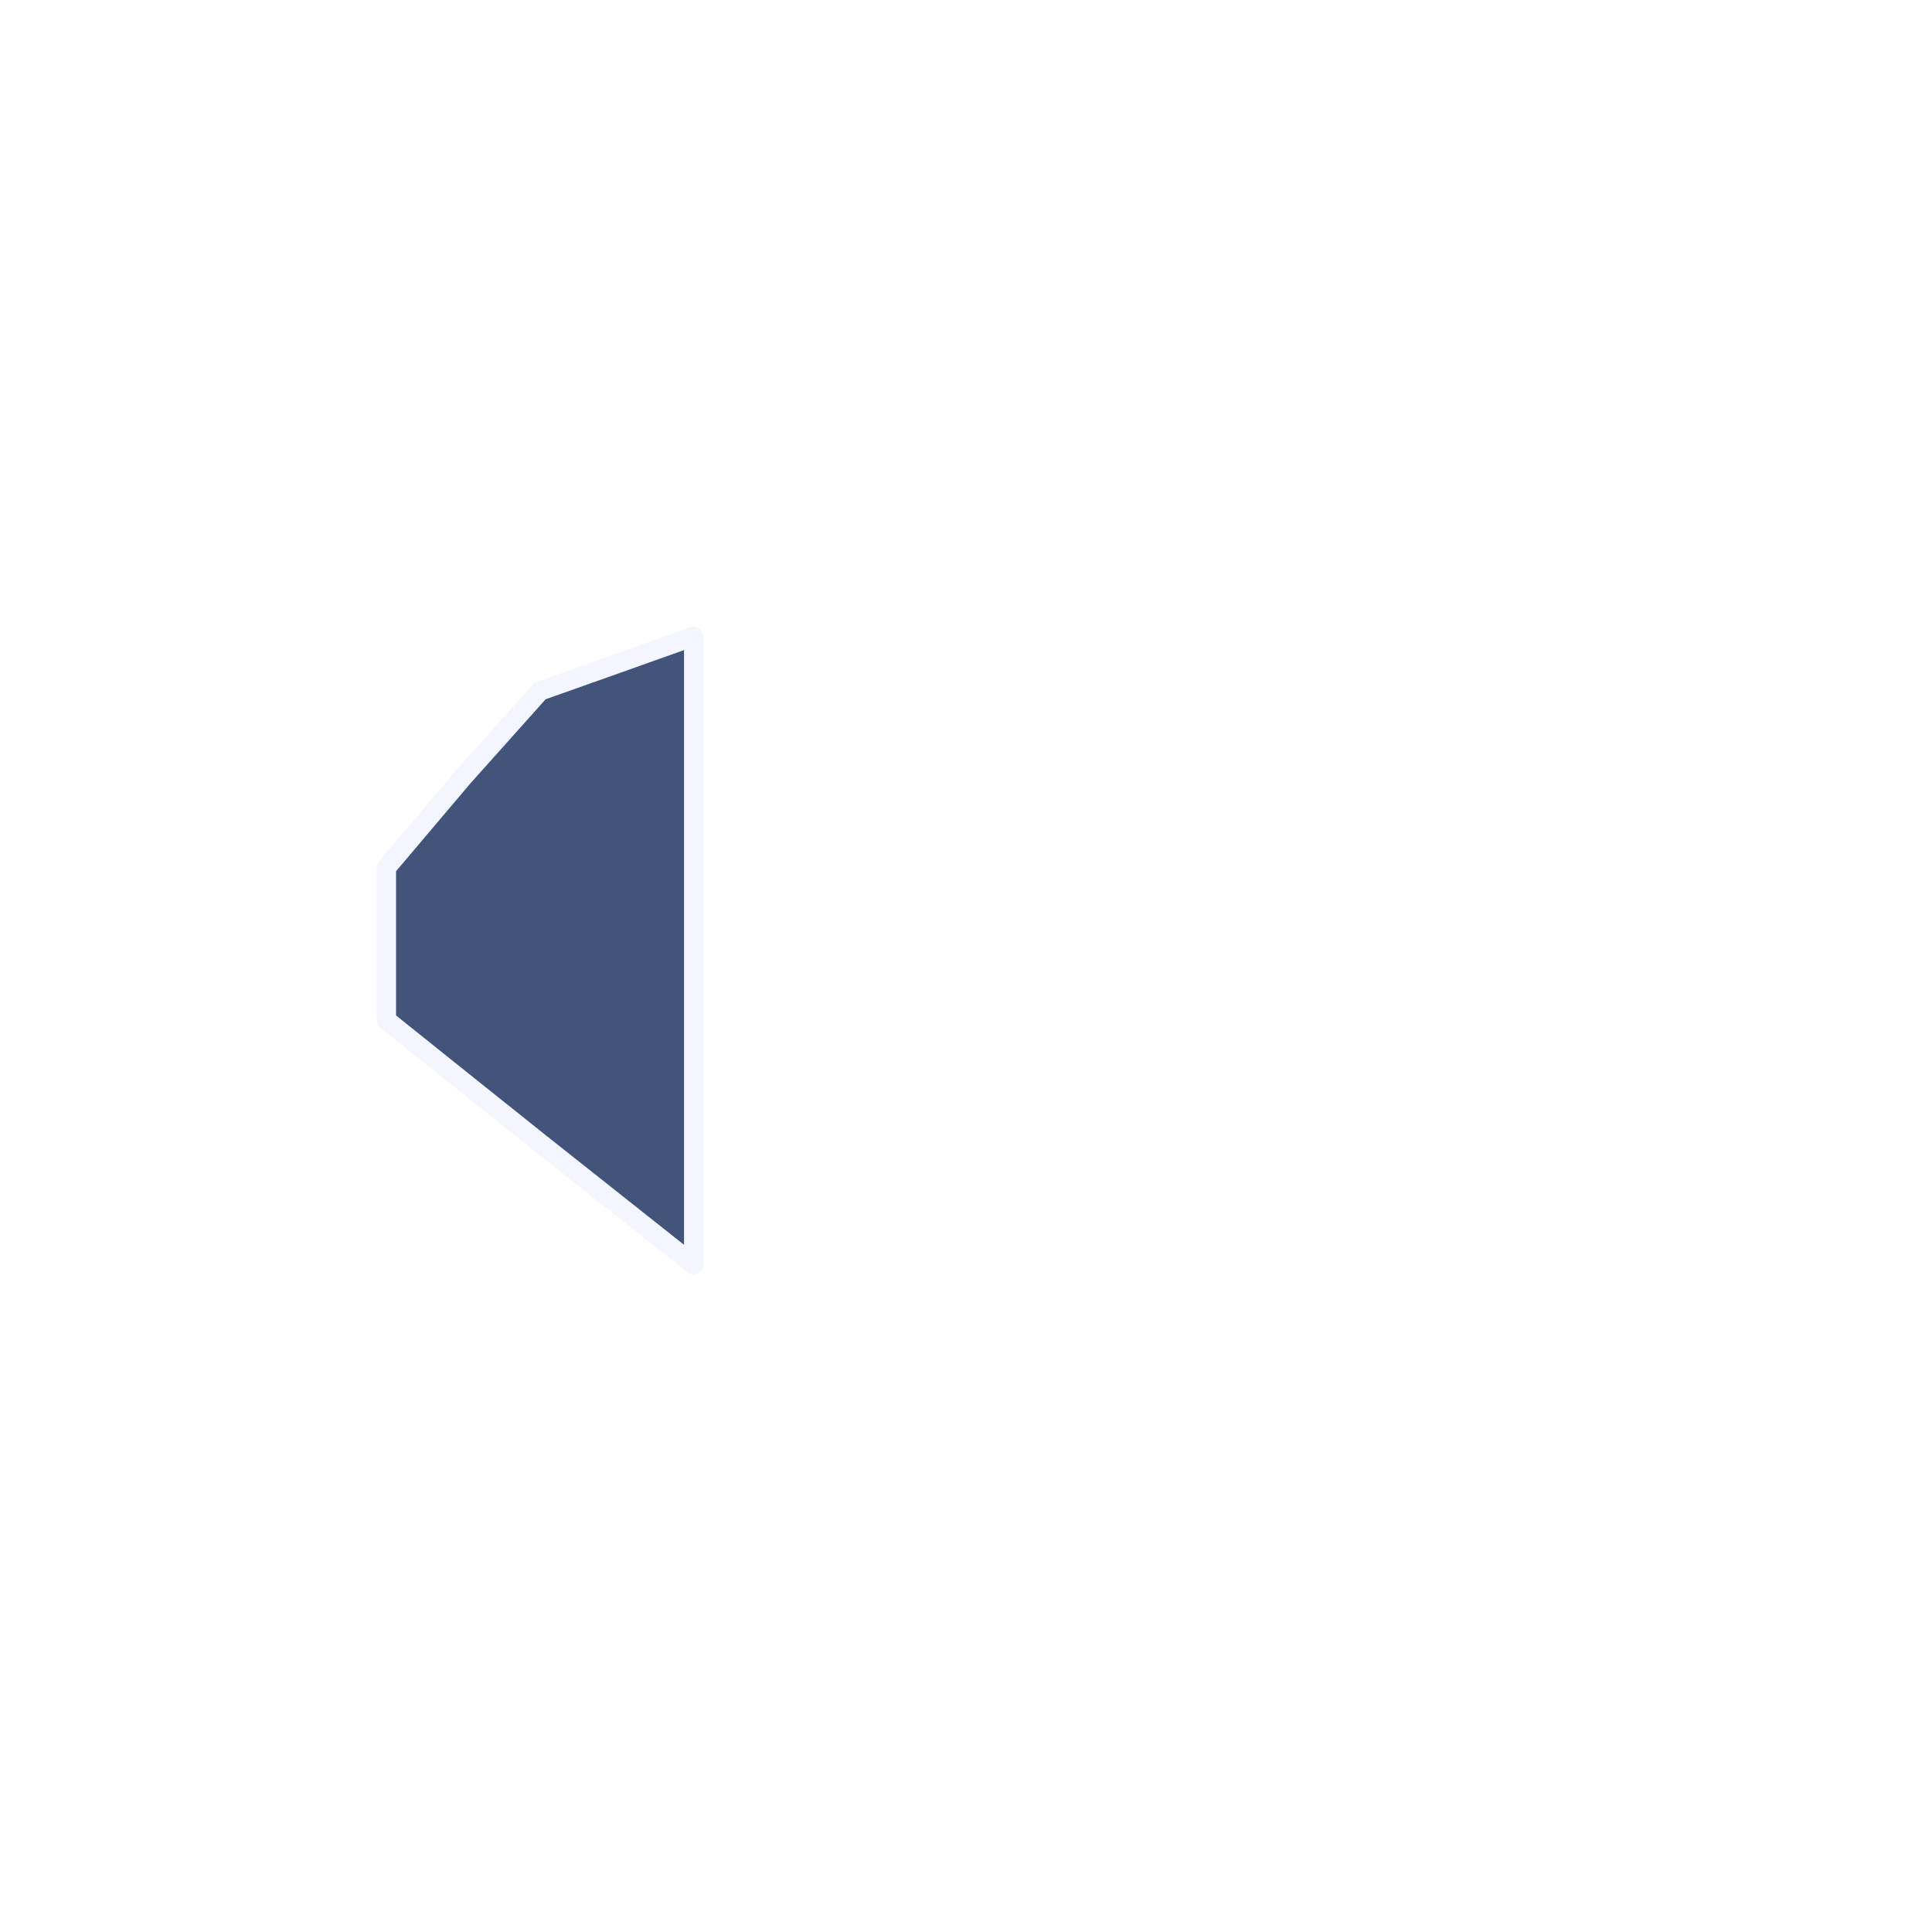
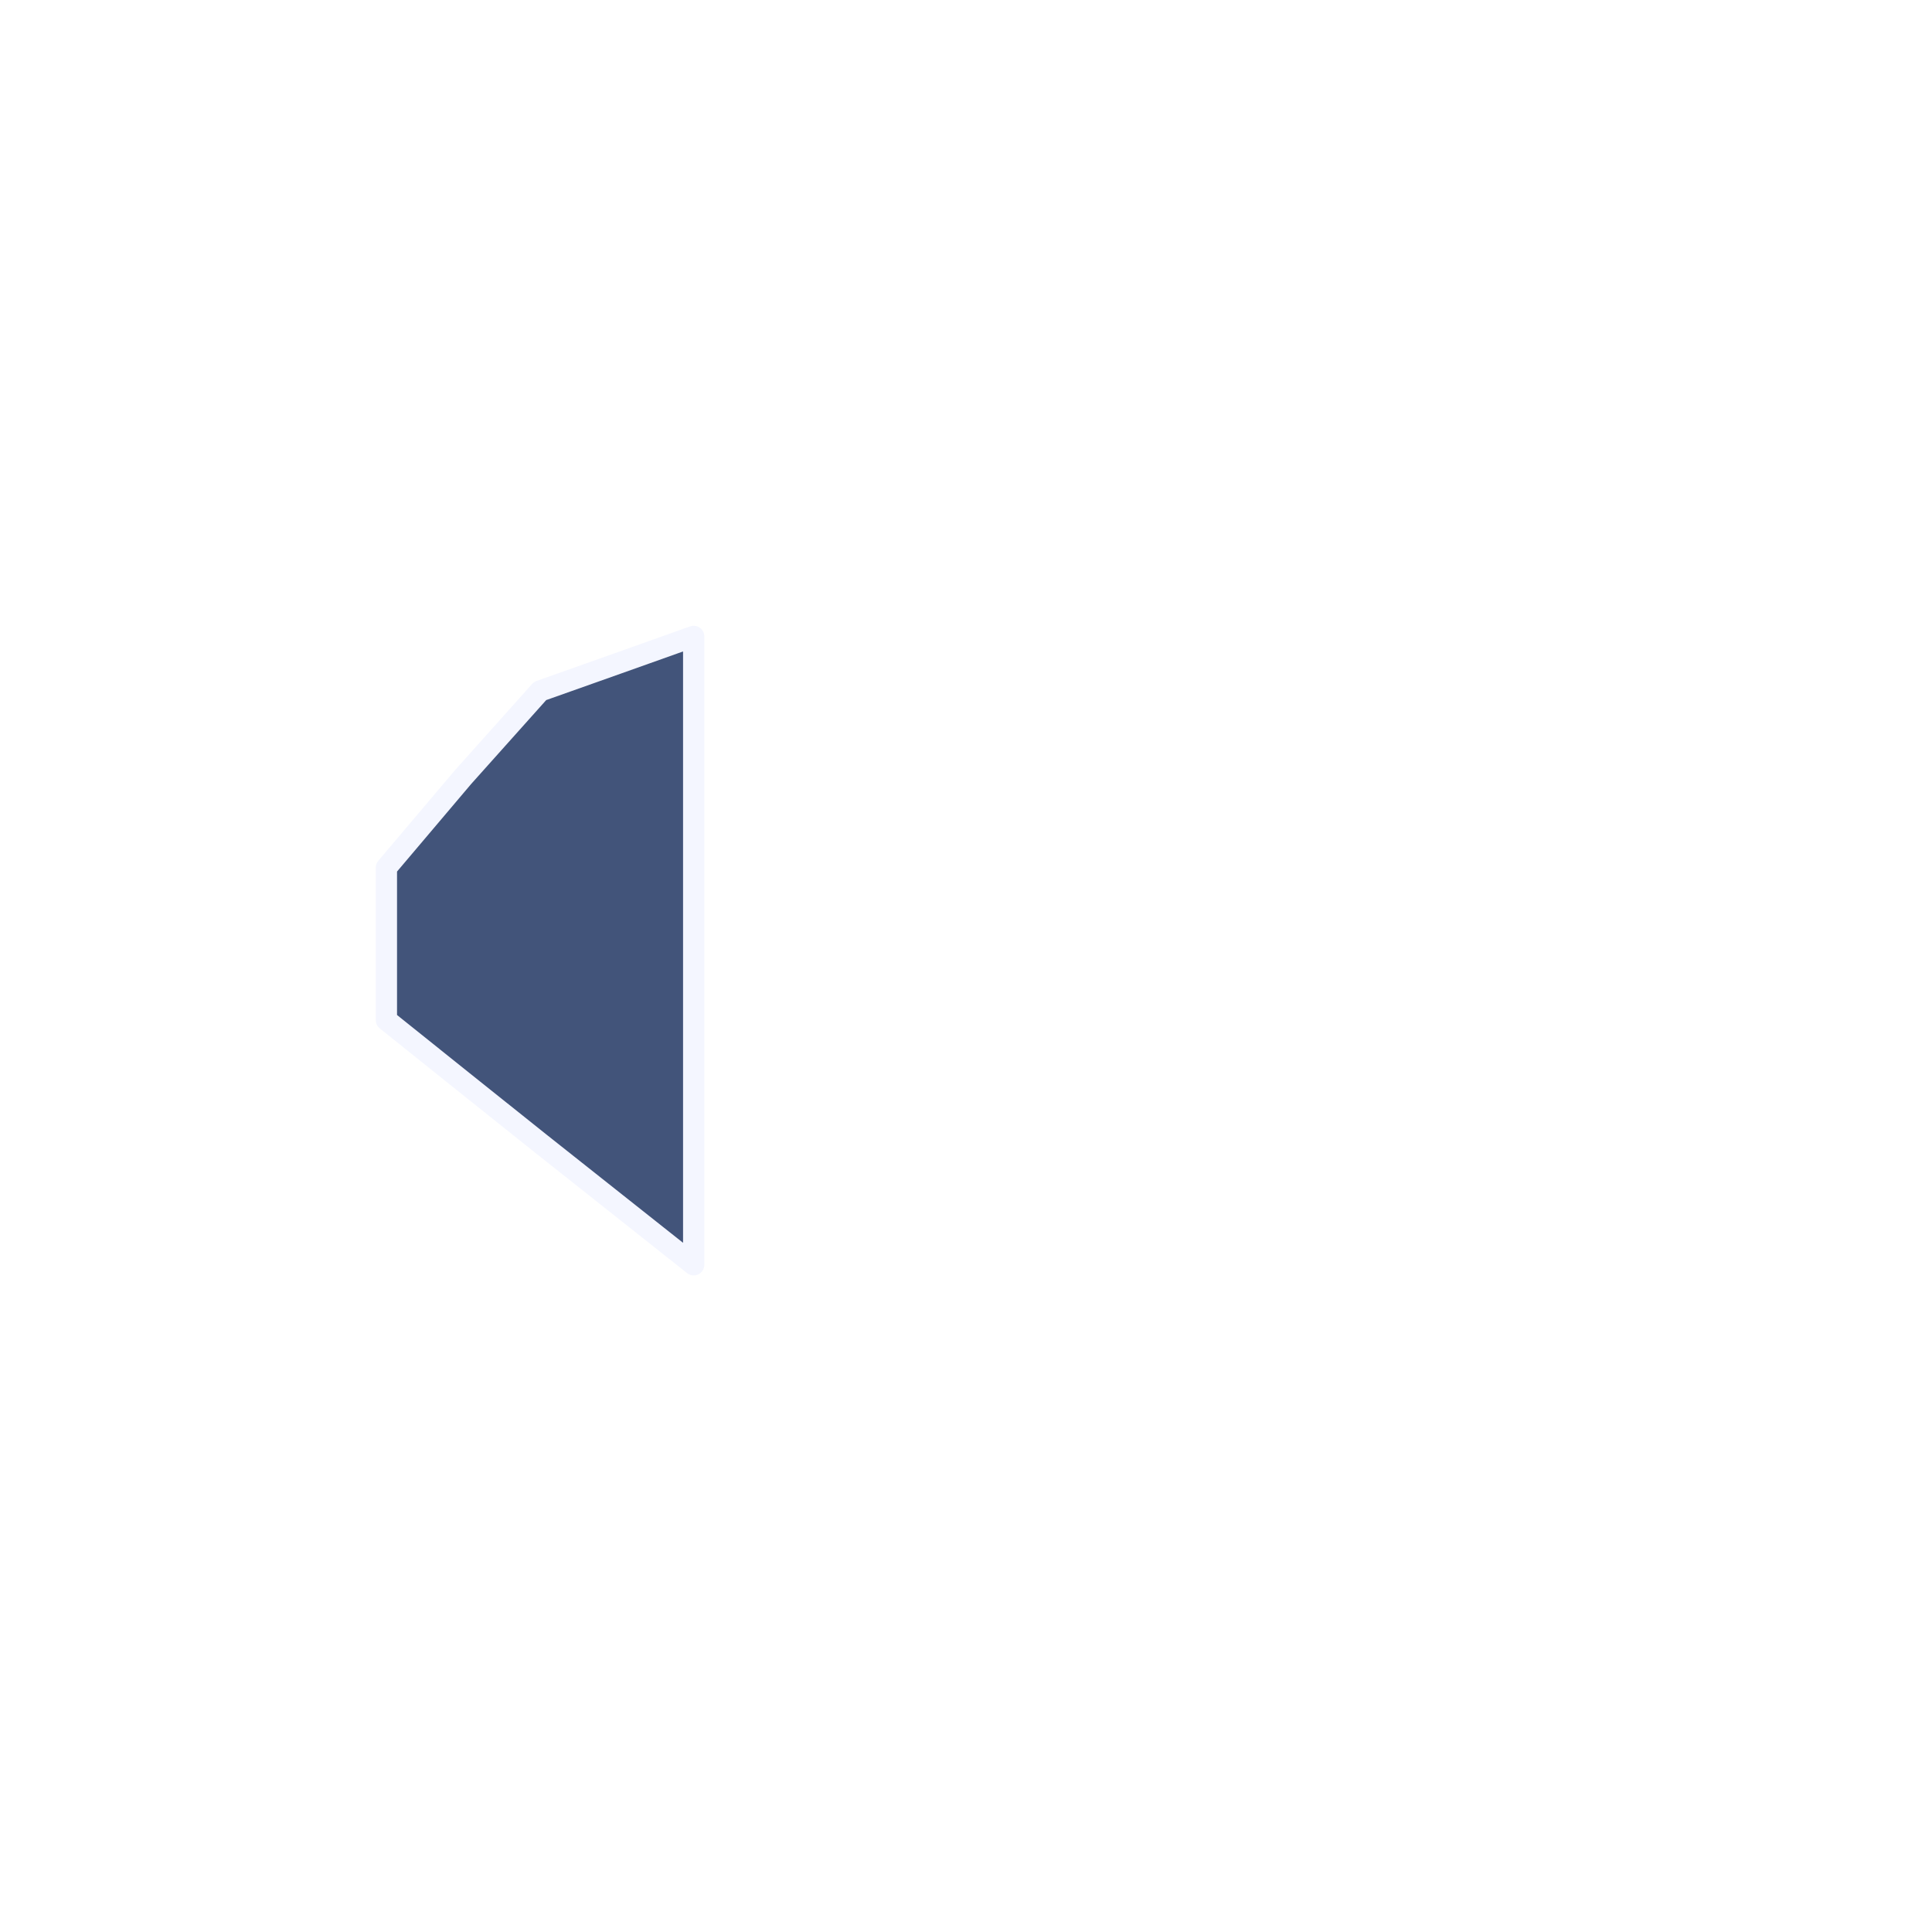
<svg viewBox="0 0 200 200">
-   <path d="M 40 89.82 L 47.95 80.43 L 55.91 71.53 L 63.86 68.71 L 71.81 65.88 L 71.81 130.93 L 63.86 124.63 L 55.91 118.33 L 47.95 111.97 L 40 105.6 Z" fill="#42547a" stroke="#f4f6ff" stroke-width="2" stroke-linejoin="round" />
+   <path d="M 40 89.82 L 47.95 80.43 L 55.91 71.53 L 63.86 68.71 L 71.81 65.88 L 71.81 130.93 L 63.86 124.63 L 55.91 118.33 L 47.95 111.97 L 40 105.6 Z" fill="#42547a" stroke="#f4f6ff" stroke-width="2.2" stroke-linejoin="round" />
</svg>
